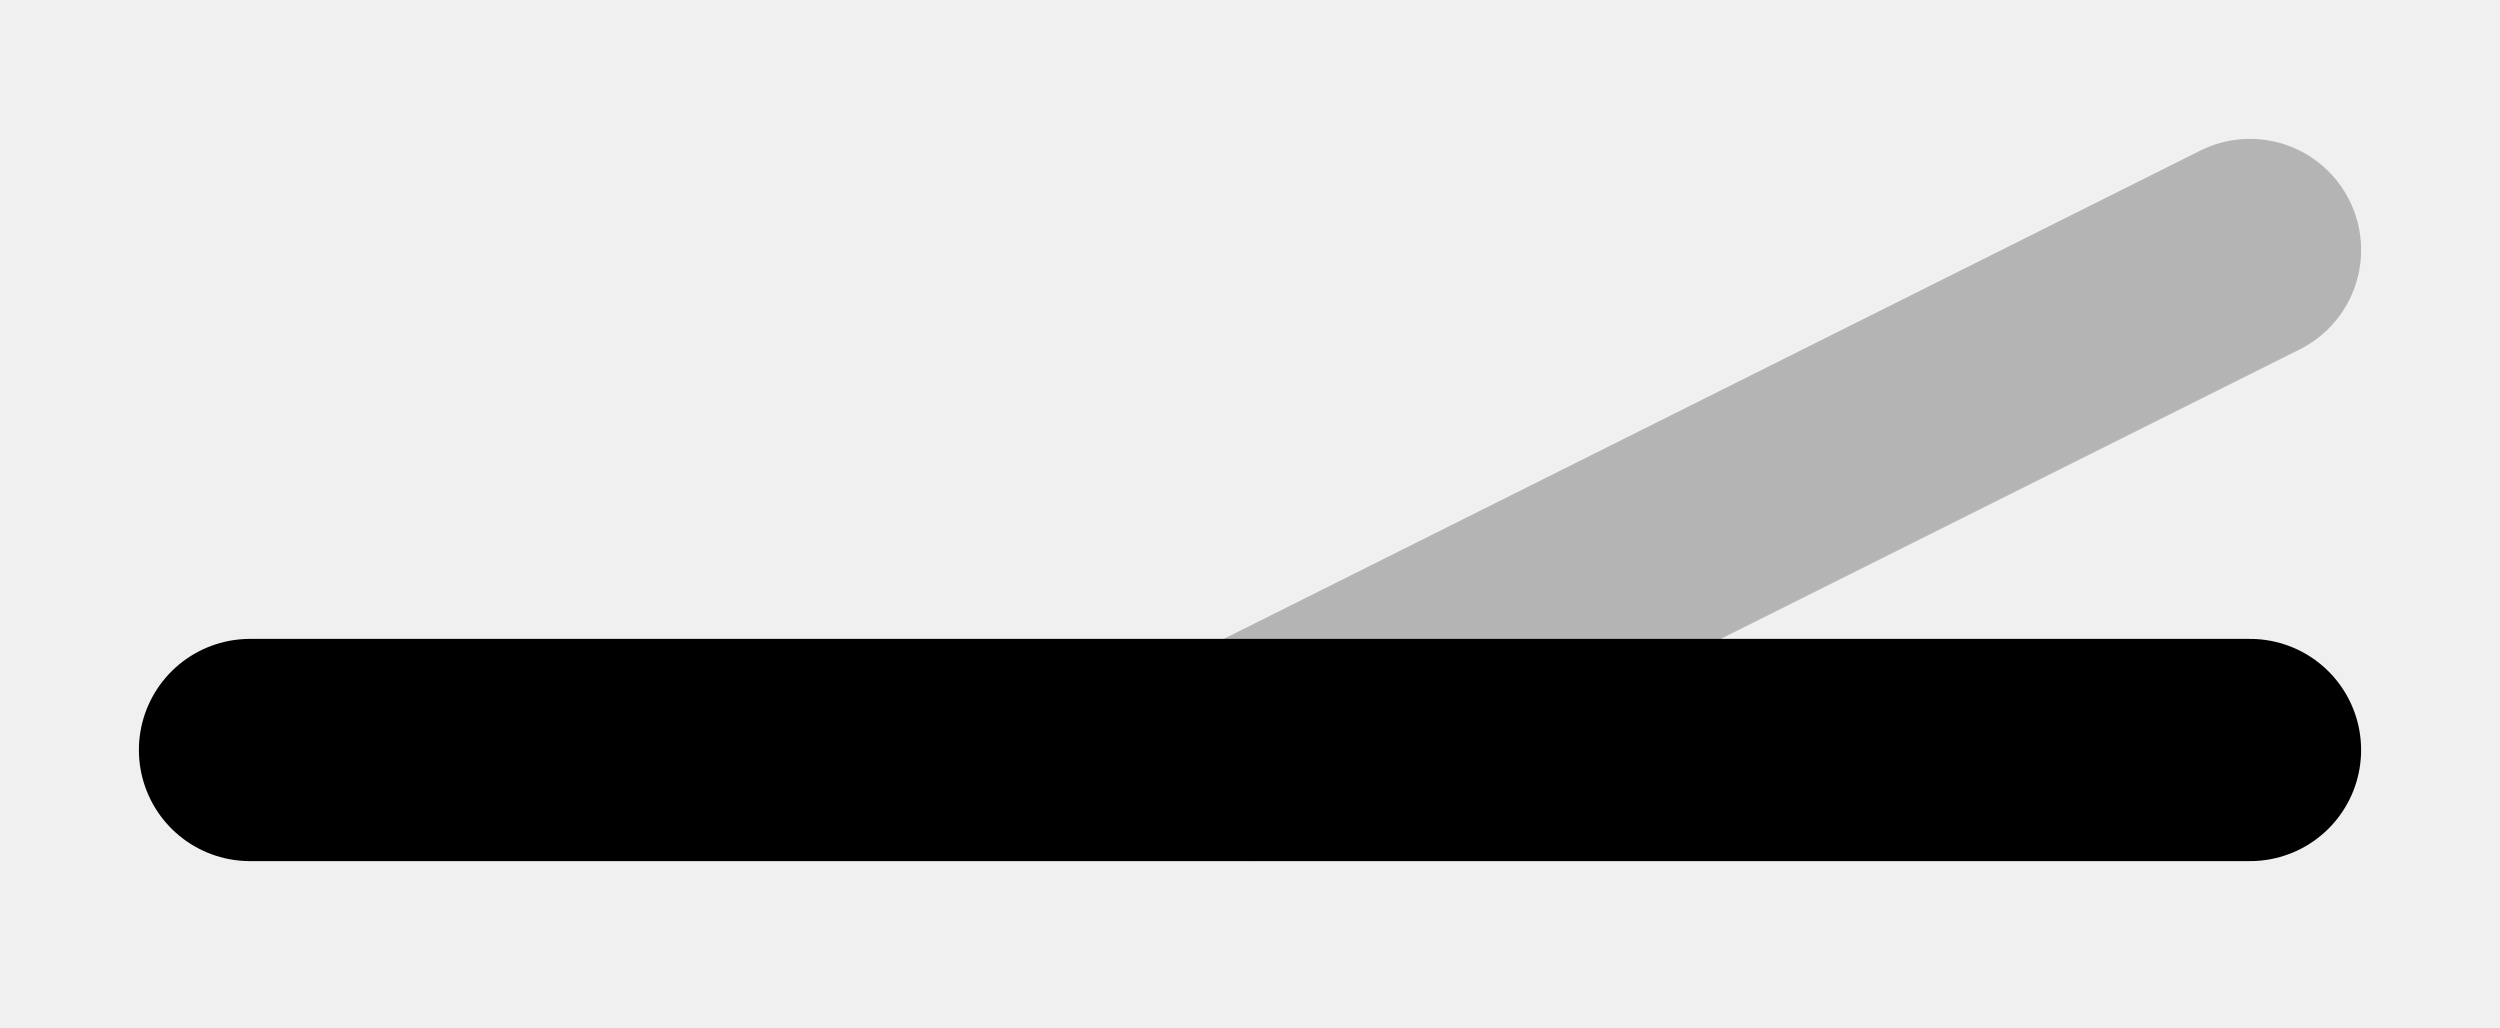
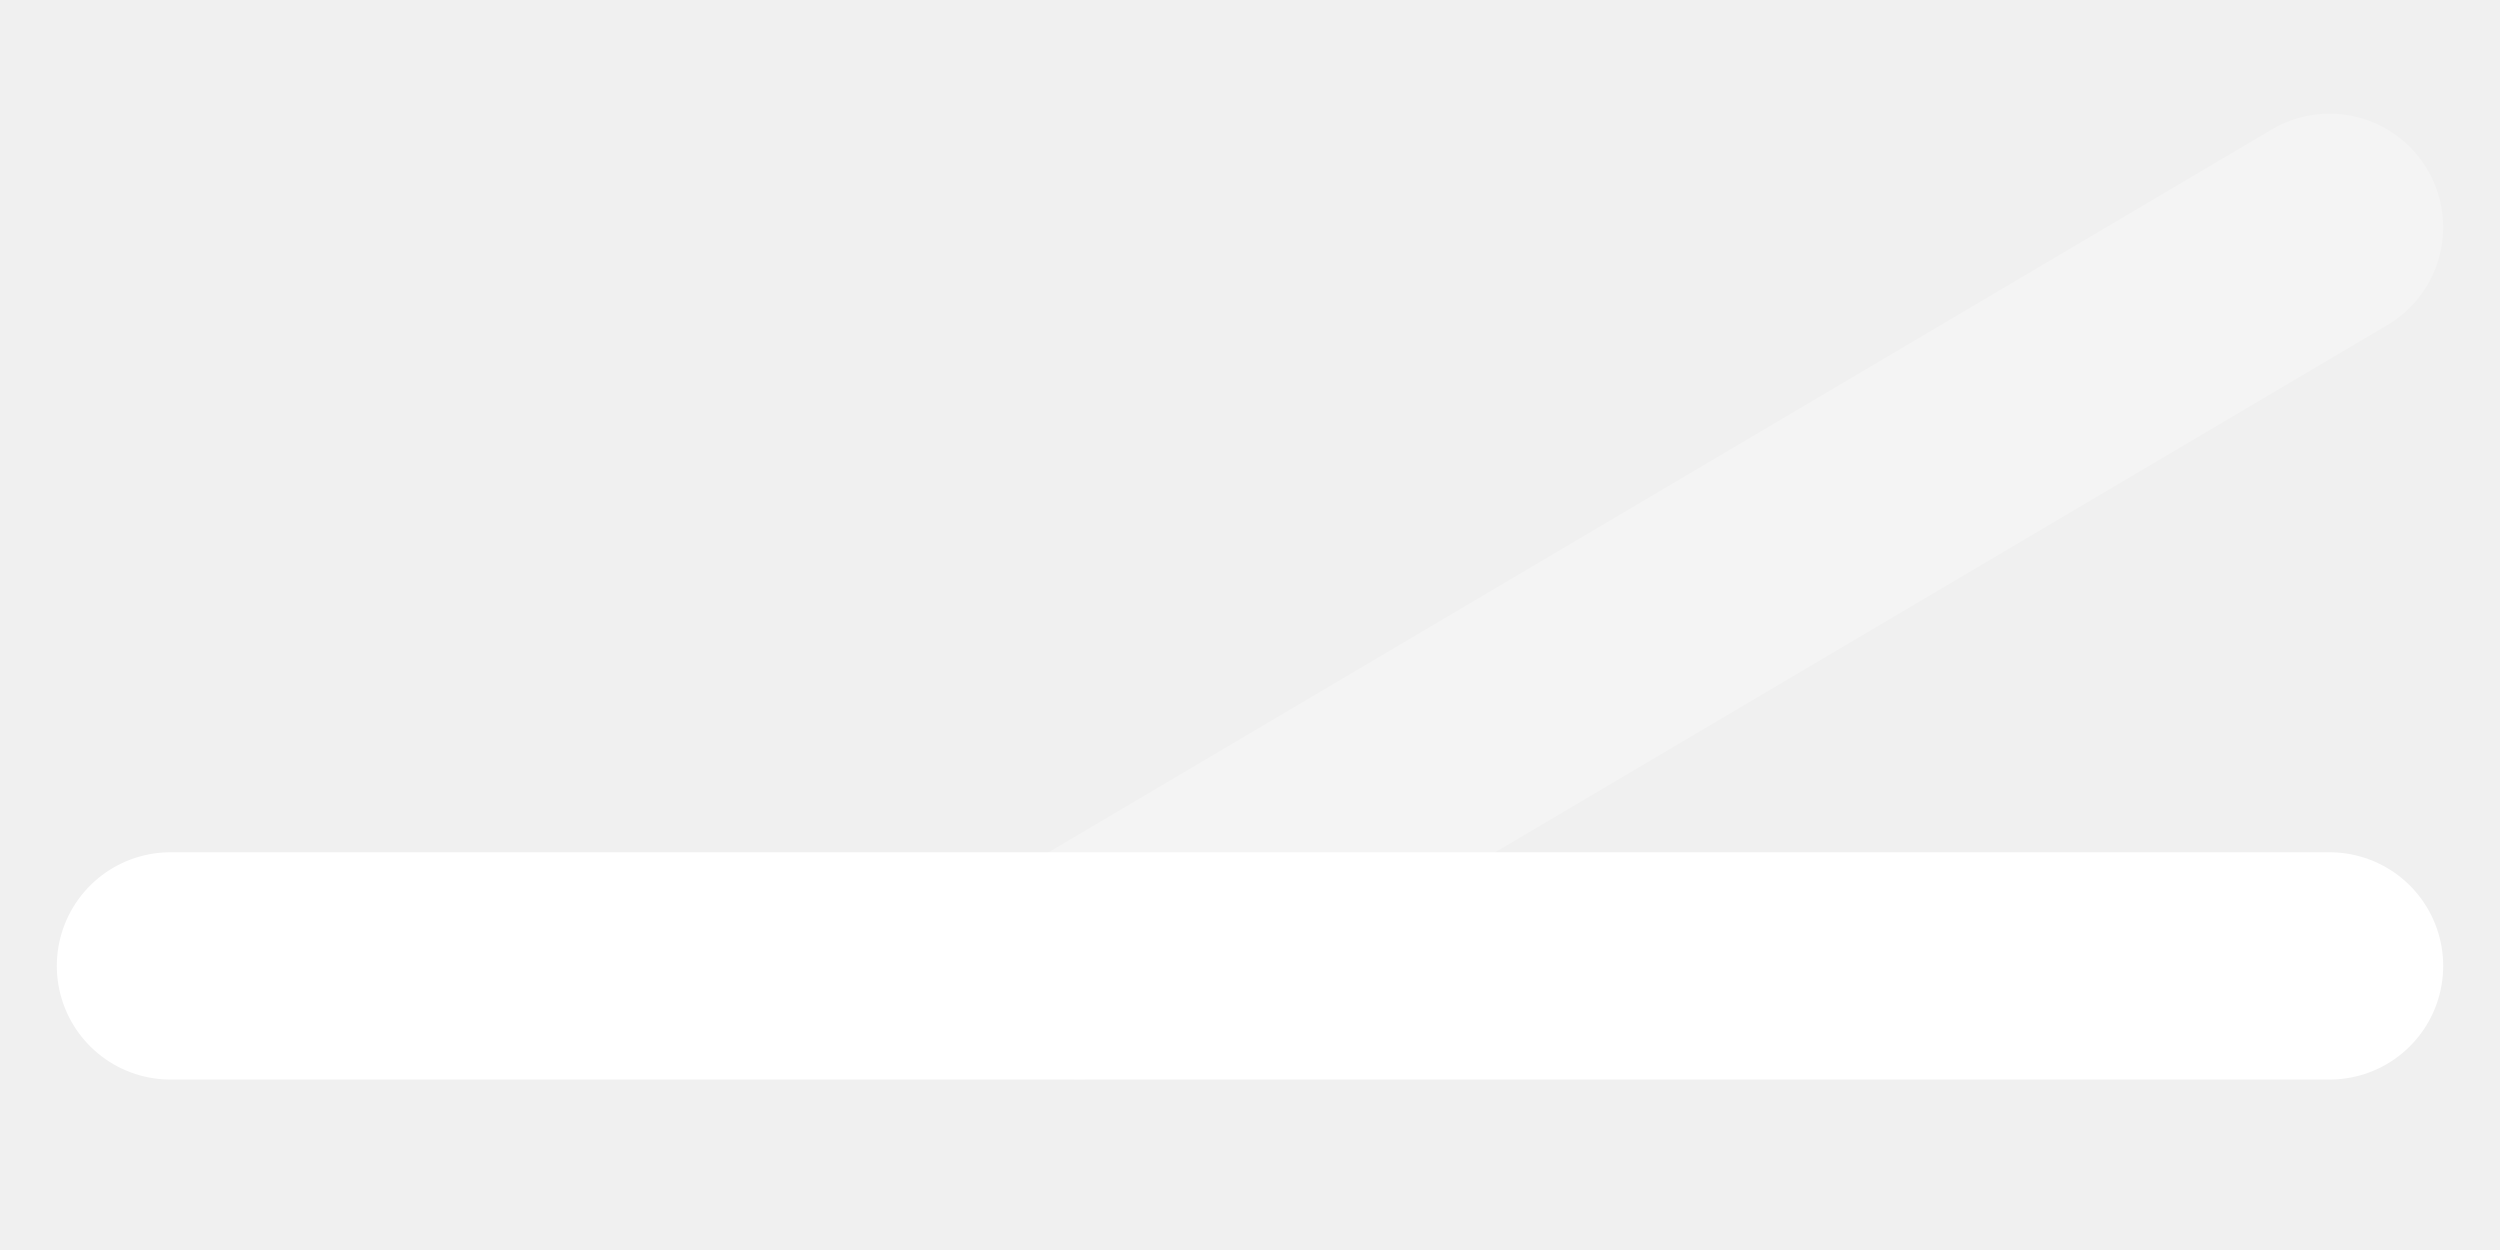
- <svg xmlns="http://www.w3.org/2000/svg" version="1.1" viewBox="63 45 90 37" width="90pt" height="37pt">
-   <line x1="108" y1="72" x2="144" y2="54" stroke="black" stroke-opacity=".25" stroke-linecap="round" stroke-linejoin="round" stroke-width="8" />
-   <line x1="72" y1="72" x2="144" y2="72" stroke="black" stroke-linecap="round" stroke-linejoin="round" stroke-width="8" />
+ <svg xmlns="http://www.w3.org/2000/svg" version="1.1" viewBox="-4 -4 84 44" width="80pt" height="40pt">
+   <line x1="32" y1="30" x2="76" y2="4" stroke="white" stroke-opacity=".25" stroke-linecap="round" stroke-linejoin="round" stroke-width="8" />
+   <line x1="0" y1="30" x2="76" y2="30" stroke="white" stroke-linecap="round" stroke-linejoin="round" stroke-width="8" />
</svg>
